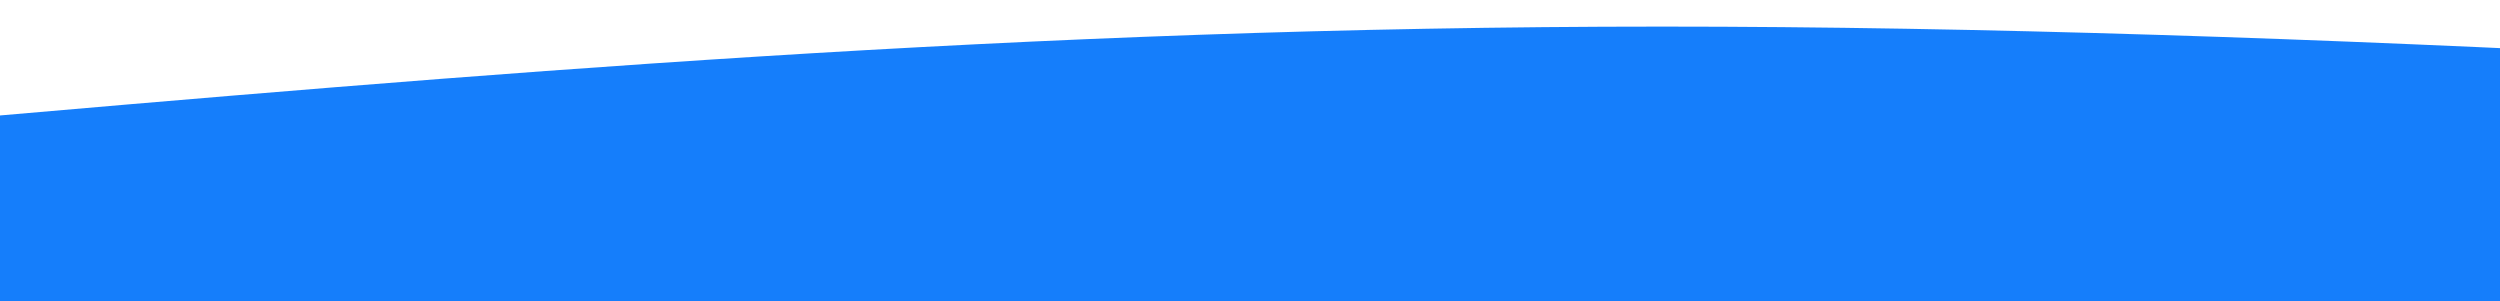
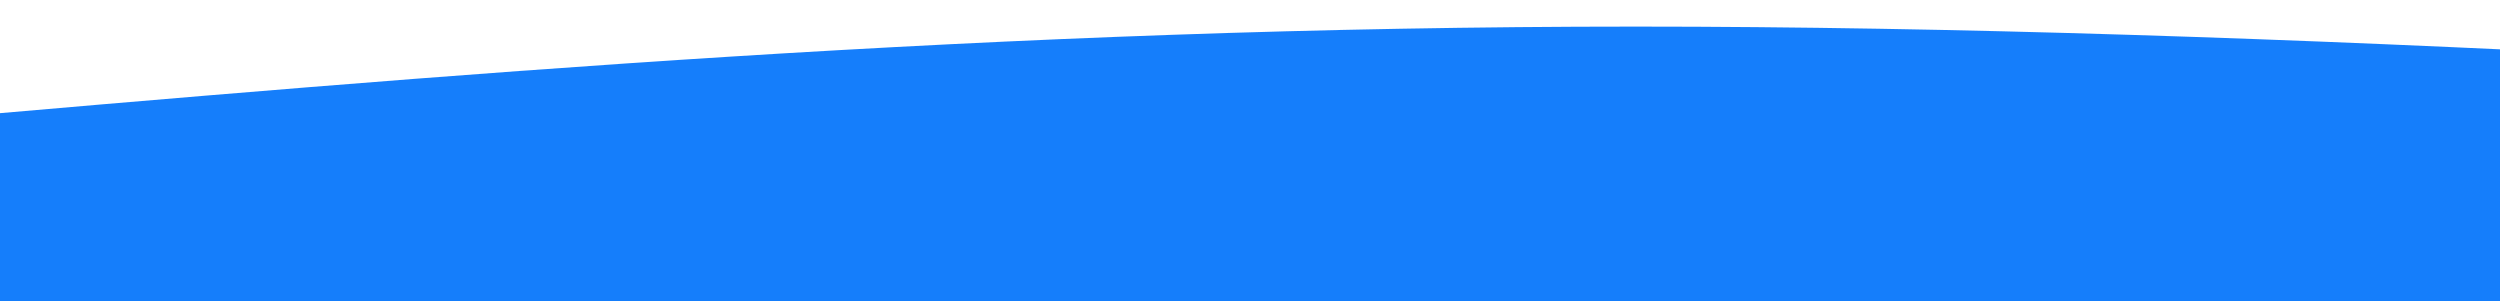
- <svg xmlns="http://www.w3.org/2000/svg" width="100%" height="213" id="svg" viewBox="30 90 940 113">
+ <svg xmlns="http://www.w3.org/2000/svg" width="100%" height="213" id="svg" viewBox="40 90 940 113">
  <path d="M 0,683 C 0,683 0,136 0,136 C 207.5,118 415,100 655,100 C 895,100 1167.5,118 1440,136 C 1440,136 1440,683 1440,683 Z" stroke="none" stroke-width="0" fill="#157EFB" fill-opacity="1" class="path-0" />
  <path d="M 0,683 C 0,683 0,273 0,273 C 248,289.5 496,306 736,306 C 976,306 1208,289.5 1440,273 C 1440,273 1440,683 1440,683 Z" stroke="none" stroke-width="0" fill="#157EFB" fill-opacity="1" class="path-1" />
  <path d="M 0,683 C 0,683 0,409 0,409 C 290.5,418 581,427 821,427 C 1061,427 1250.5,418 1440,409 C 1440,409 1440,683 1440,683 Z" stroke="none" stroke-width="0" fill="#157EFB" fill-opacity="1" class="path-2" />
  <path d="M 0,683 C 0,683 0,546 0,546 C 273.5,523 547,500 787,500 C 1027,500 1233.5,523 1440,546 C 1440,546 1440,683 1440,683 Z" stroke="none" stroke-width="0" fill="#157EFB" fill-opacity="1" class="path-3" />
</svg>
